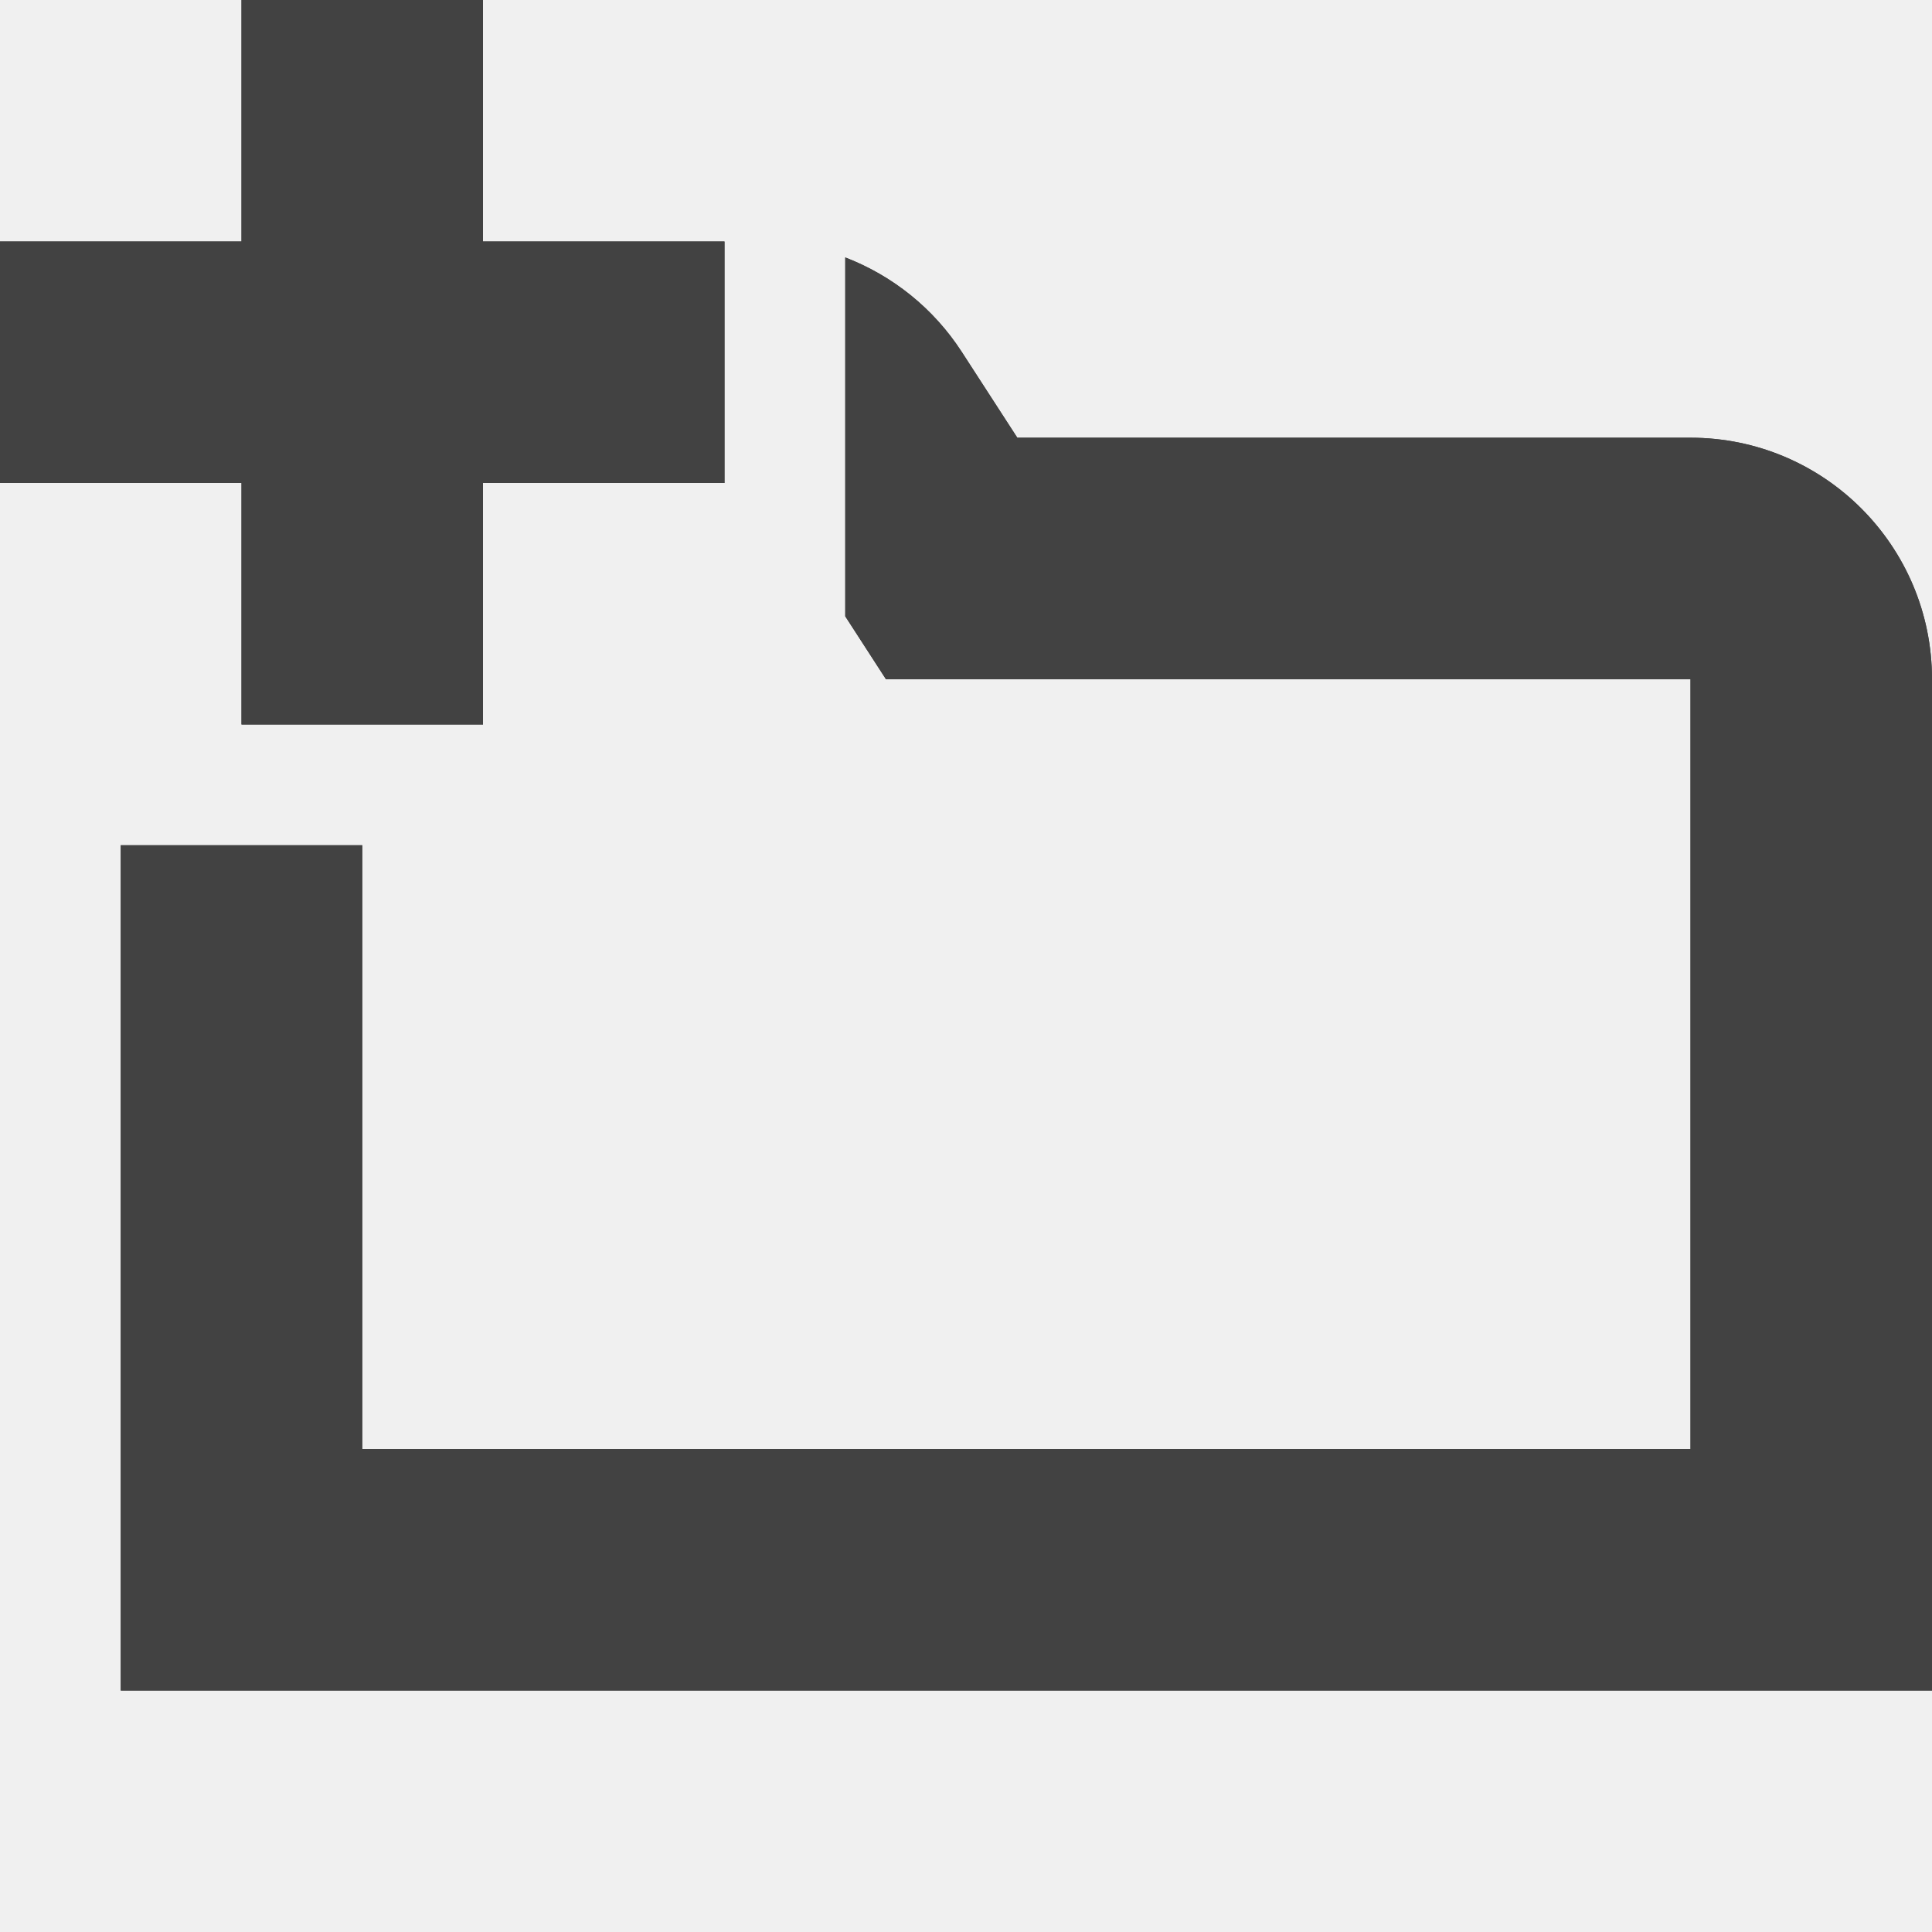
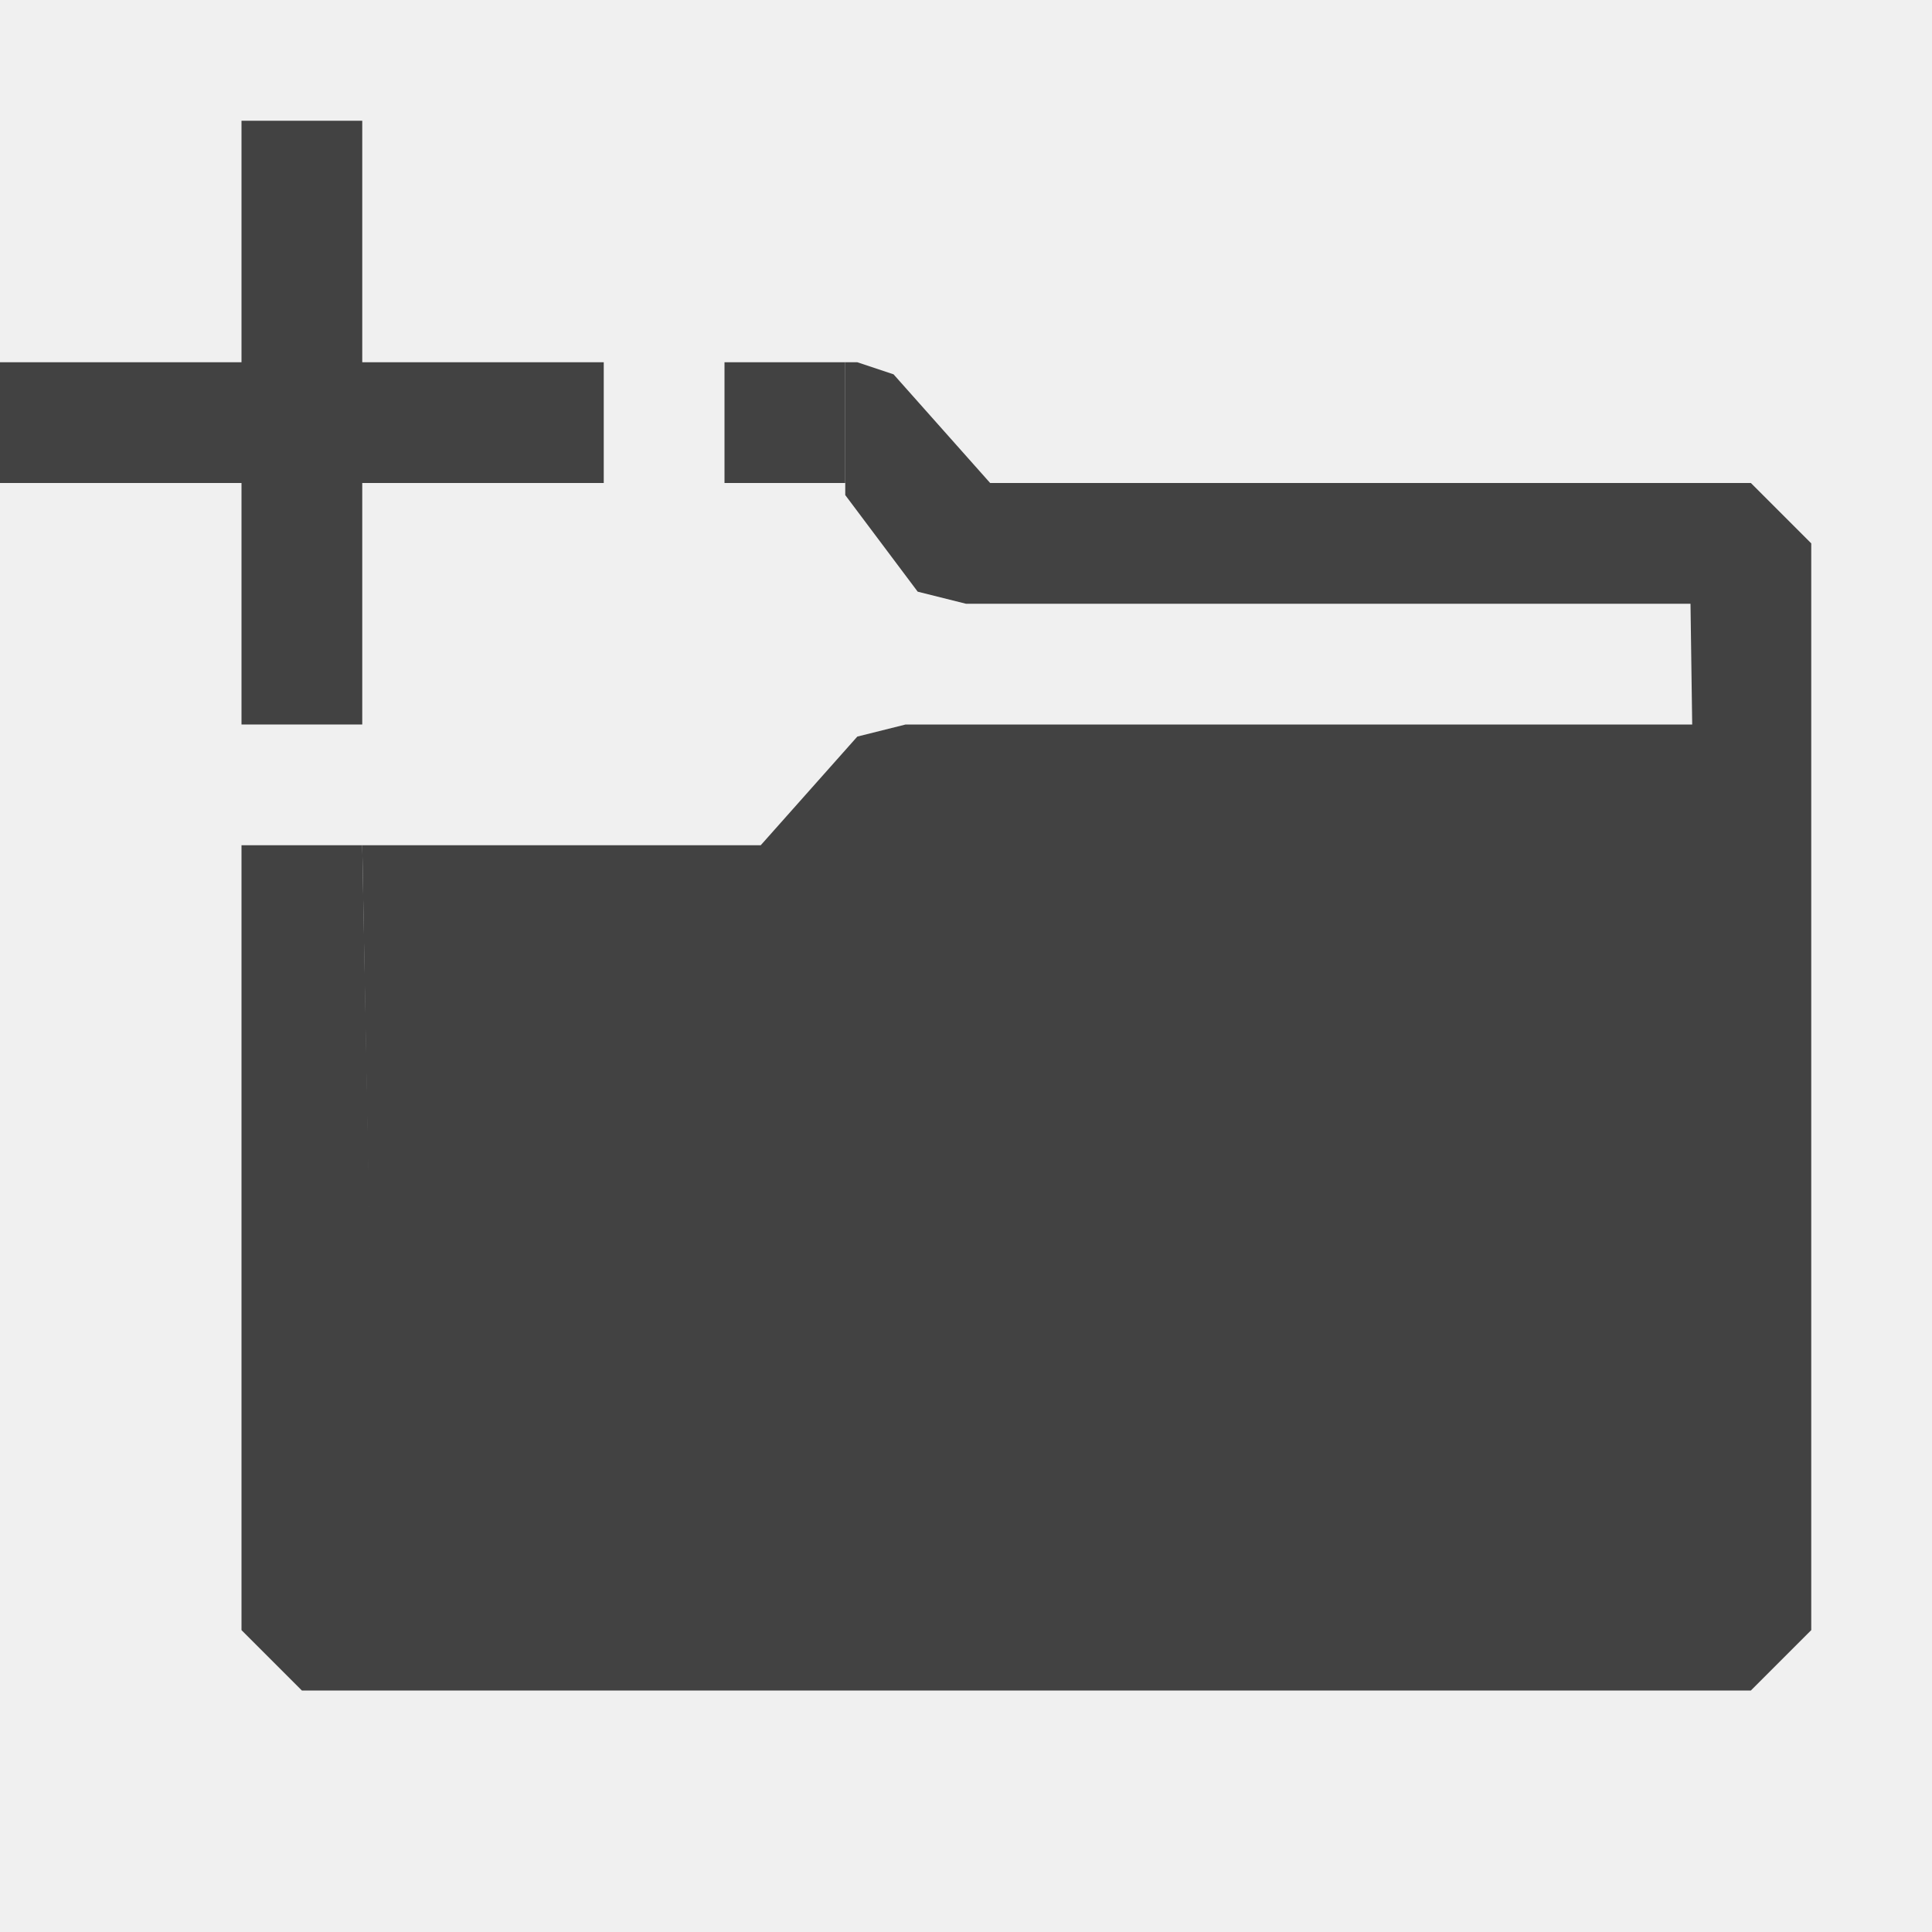
<svg xmlns="http://www.w3.org/2000/svg" width="16" height="16" viewBox="0 0 16 16" fill="none">
-   <mask id="path-1-inside-1" fill="white">
-     <path fill-rule="evenodd" clip-rule="evenodd" d="M2 6L2 8.74228e-08L4 0L4 6L2 6Z" />
-   </mask>
-   <path fill-rule="evenodd" clip-rule="evenodd" d="M2 6L2 8.74228e-08L4 0L4 6L2 6Z" fill="#424242" />
-   <path d="M2 8.74228e-08L2 -2L-8.74228e-08 -2L0 1.74846e-07L2 8.74228e-08ZM2 6L2.62268e-07 6L3.49691e-07 8L2 8L2 6ZM4 0L6 -8.74228e-08L6 -2L4 -2L4 0ZM4 6L4 8L6 8L6 6L4 6ZM0 1.74846e-07L2.62268e-07 6L4 6L4 0L0 1.74846e-07ZM4 -2L2 -2L2 2L4 2L4 -2ZM6 6L6 -8.74228e-08L2 8.74228e-08L2 6L6 6ZM2 8L4 8L4 4L2 4L2 8Z" fill="#424242" mask="url(#path-1-inside-1)" />
-   <mask id="path-3-inside-2" fill="white">
-     <path fill-rule="evenodd" clip-rule="evenodd" d="M0 2H6V4H0V2Z" />
-   </mask>
-   <path fill-rule="evenodd" clip-rule="evenodd" d="M0 2H6V4H0V2Z" fill="#424242" />
-   <path d="M6 2H8V0H6V2ZM0 2V0H-2V2H0ZM6 4V6H8V4H6ZM0 4H-2V6H0V4ZM6 0H0V4H6V0ZM8 4V2H4V4H8ZM0 6H6V2H0V6ZM-2 2V4H2V2H-2Z" fill="#424242" mask="url(#path-3-inside-2)" />
-   <mask id="path-5-inside-3" fill="white">
-     <path fill-rule="evenodd" clip-rule="evenodd" d="M1 7V12V14H3H14H16V12V5.625C16 4.52 15.105 3.625 14 3.625H8.425L7.964 2.913C7.73 2.552 7.39 2.282 7 2.132V5.104L7.337 5.625H8.425H12H14V7.625V10V12H12H5H3V10V7H1Z" />
-   </mask>
-   <path fill-rule="evenodd" clip-rule="evenodd" d="M1 7V12V14H3H14H16V12V5.625C16 4.52 15.105 3.625 14 3.625H8.425L7.964 2.913C7.73 2.552 7.39 2.282 7 2.132V5.104L7.337 5.625H8.425H12H14V7.625V10V12H12H5H3V10V7H1Z" fill="#424242" />
-   <path d="M1 7V5H-1V7H1ZM1 14H-1V16H1V14ZM16 14V16H18V14H16ZM8.425 3.625L6.746 4.712L7.337 5.625H8.425V3.625ZM7.964 2.913L6.285 4L6.285 4L7.964 2.913ZM7 2.132L7.715 0.265L5 -0.776V2.132H7ZM7 5.104H5V5.695L5.321 6.192L7 5.104ZM7.337 5.625L5.658 6.712L6.25 7.625H7.337V5.625ZM14 5.625H16V3.625H14V5.625ZM14 12V14H16V12H14ZM3 12H1V14H3V12ZM3 7H5V5H3V7ZM3 12V7H-1V12H3ZM3 14V12H-1V14H3ZM3 12H1V16H3V12ZM14 12H3V16H14V12ZM16 12H14V16H16V12ZM14 12V14H18V12H14ZM14 5.625V12H18V5.625H14ZM14 5.625V5.625H18C18 3.416 16.209 1.625 14 1.625V5.625ZM8.425 5.625H14V1.625H8.425V5.625ZM6.285 4L6.746 4.712L10.103 2.538L9.642 1.826L6.285 4ZM6.285 4L6.285 4L9.642 1.826C9.175 1.104 8.495 0.563 7.715 0.265L6.285 4ZM5 2.132V5.104H9V2.132H5ZM9.016 4.538L8.679 4.017L5.321 6.192L5.658 6.712L9.016 4.538ZM8.425 3.625H7.337V7.625H8.425V3.625ZM12 3.625H8.425V7.625H12V3.625ZM14 3.625H12V7.625H14V3.625ZM16 7.625V5.625H12V7.625H16ZM16 10V7.625H12V10H16ZM16 12V10H12V12H16ZM12 14H14V10H12V14ZM5 14H12V10H5V14ZM3 14H5V10H3V14ZM1 10V12H5V10H1ZM1 7V10H5V7H1ZM3 5H1V9H3V5Z" fill="#424242" mask="url(#path-5-inside-3)" />
+   <path d="M5 3H3V1H2V3H0V4H2V6H3V4H5V3Z" fill="#424242" />
+   <path d="M6.6 12.6H3.1L3 7H6.3L7.1 6.1L7.5 6H14.5L14.1 12.6H7.8L7 12.5L6.6 12.6Z" fill="#424242" />
+   <path d="M14.5 4H8.2L7.4 3.1L7.1 3H7V4.1L7.6 4.9L8 5H14L14.05 8.55L14.1 12.1H3.1L3 7H2V13.5L2.5 14H14.5L15 13.5V4.5L14.5 4Z" fill="#424242" />
+   <rect x="6" y="3" width="1" height="1" fill="#424242" />
</svg>
